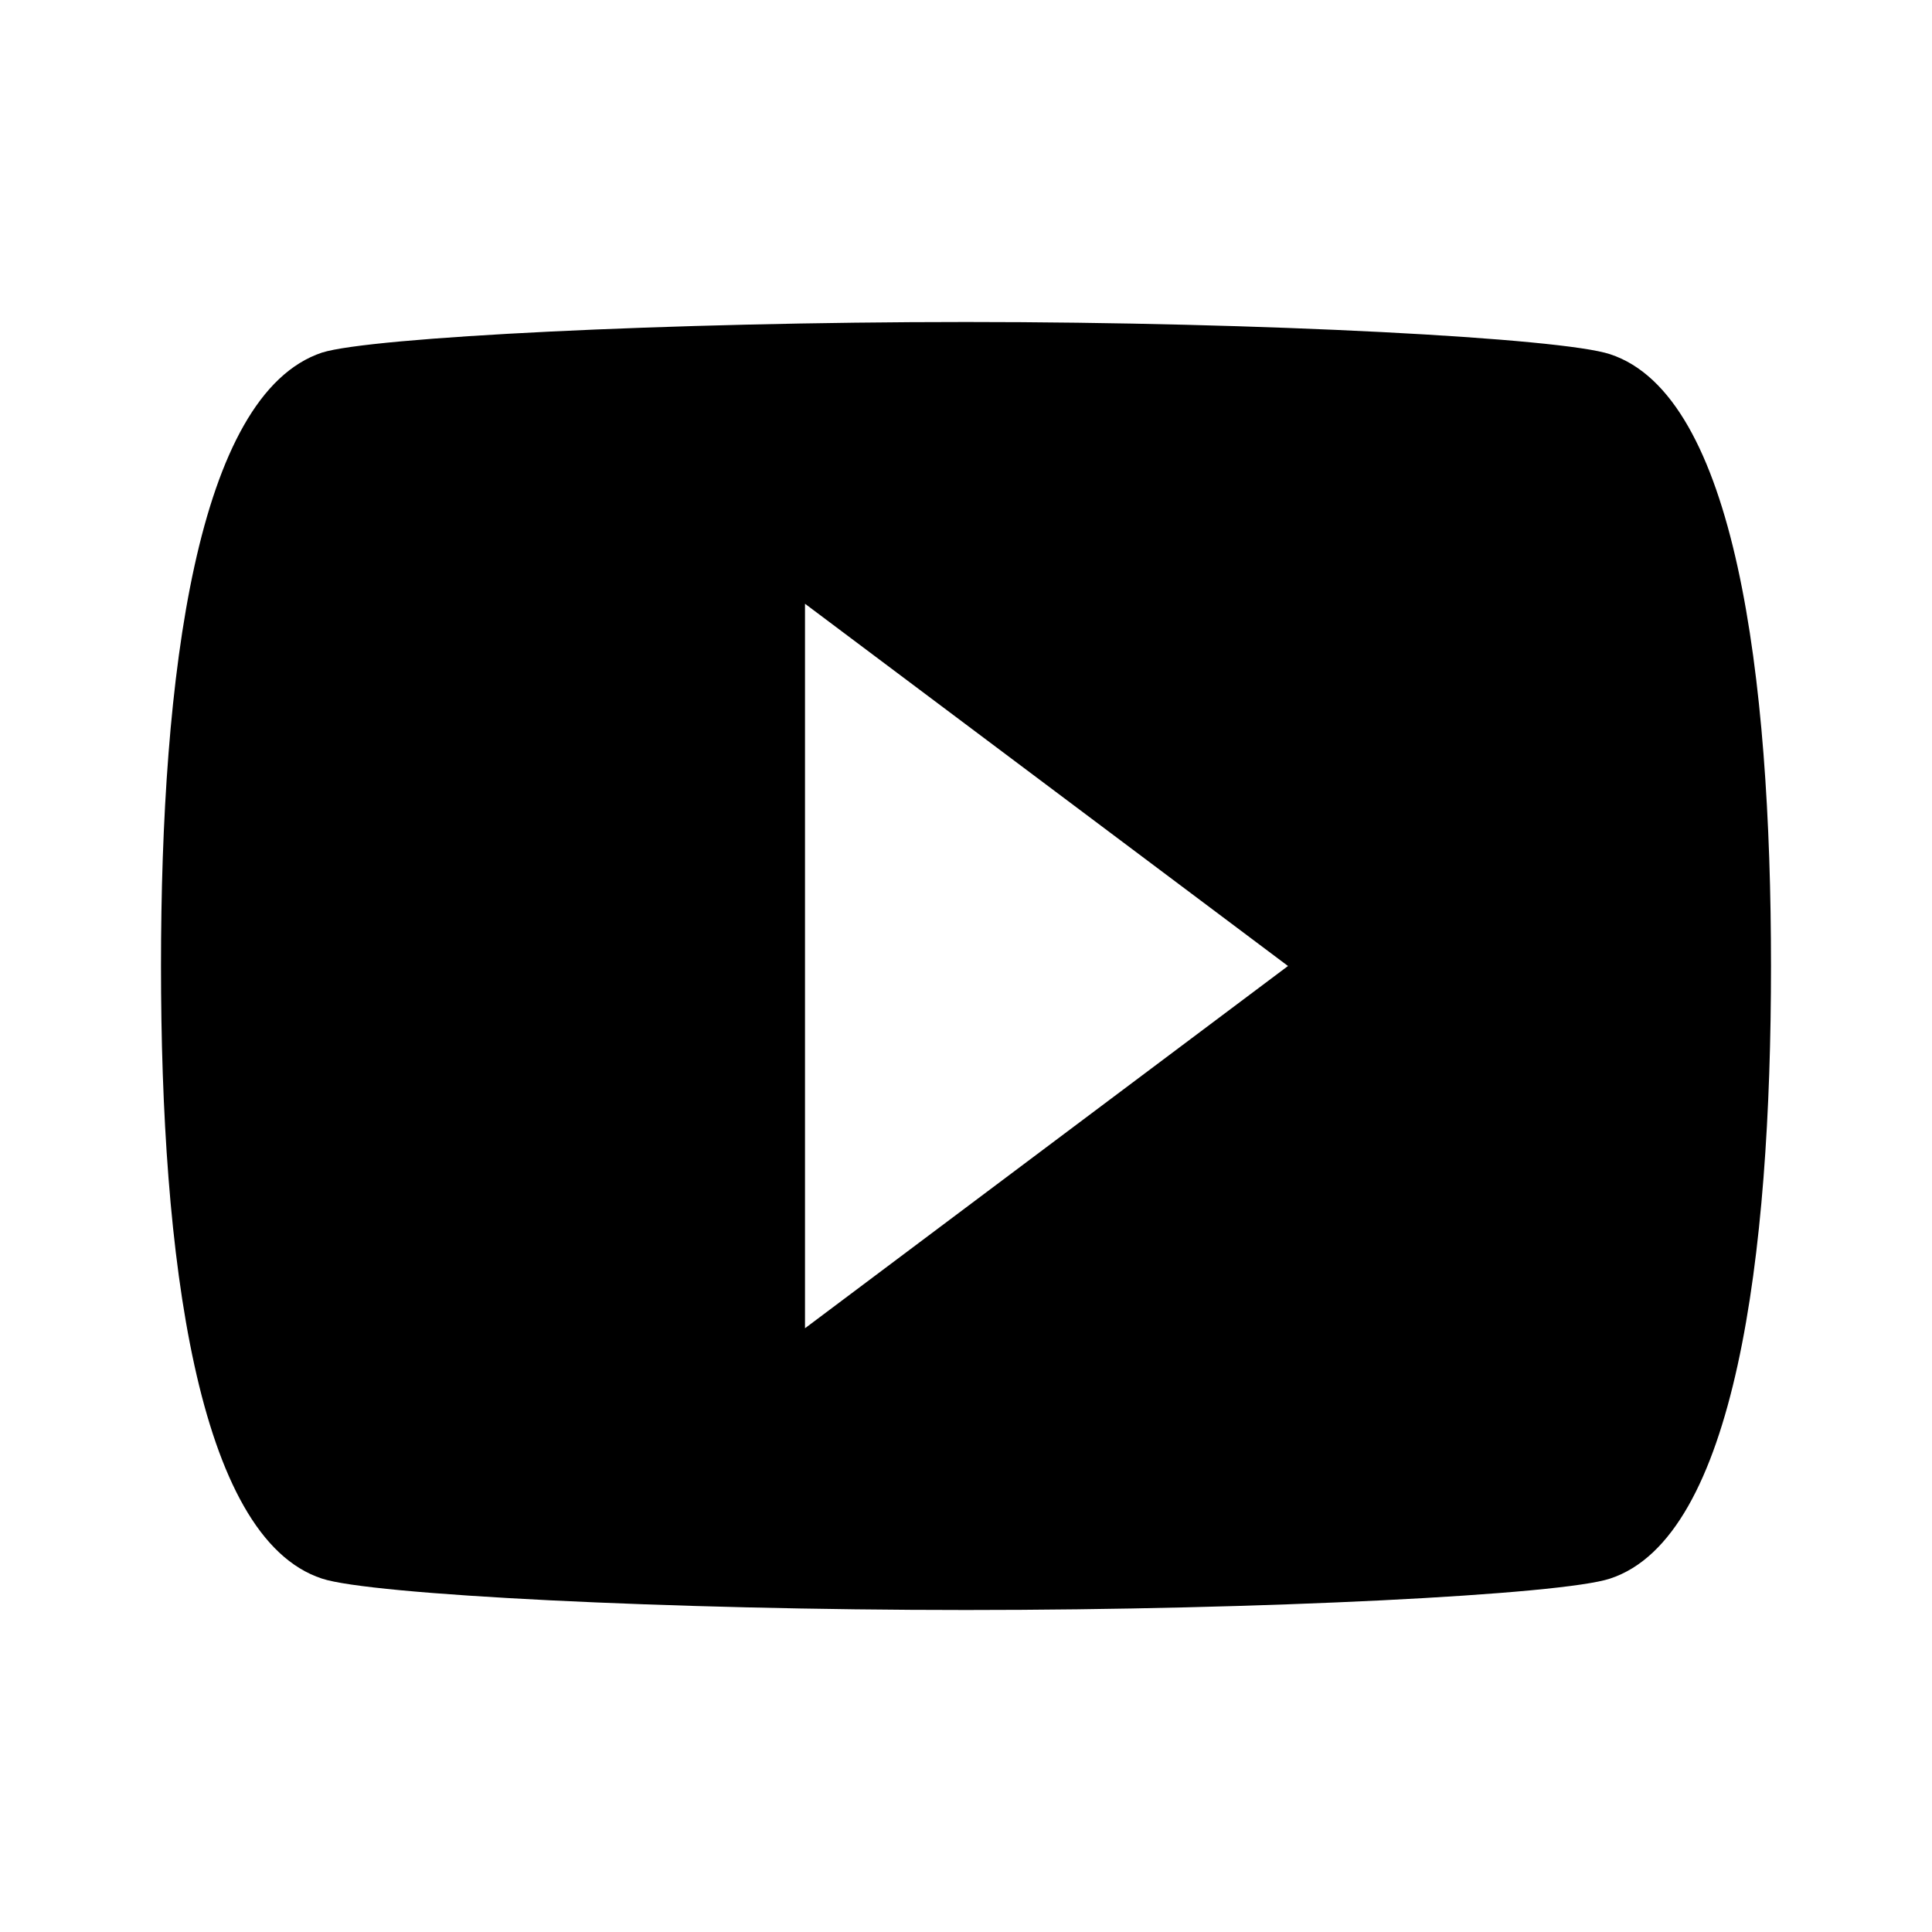
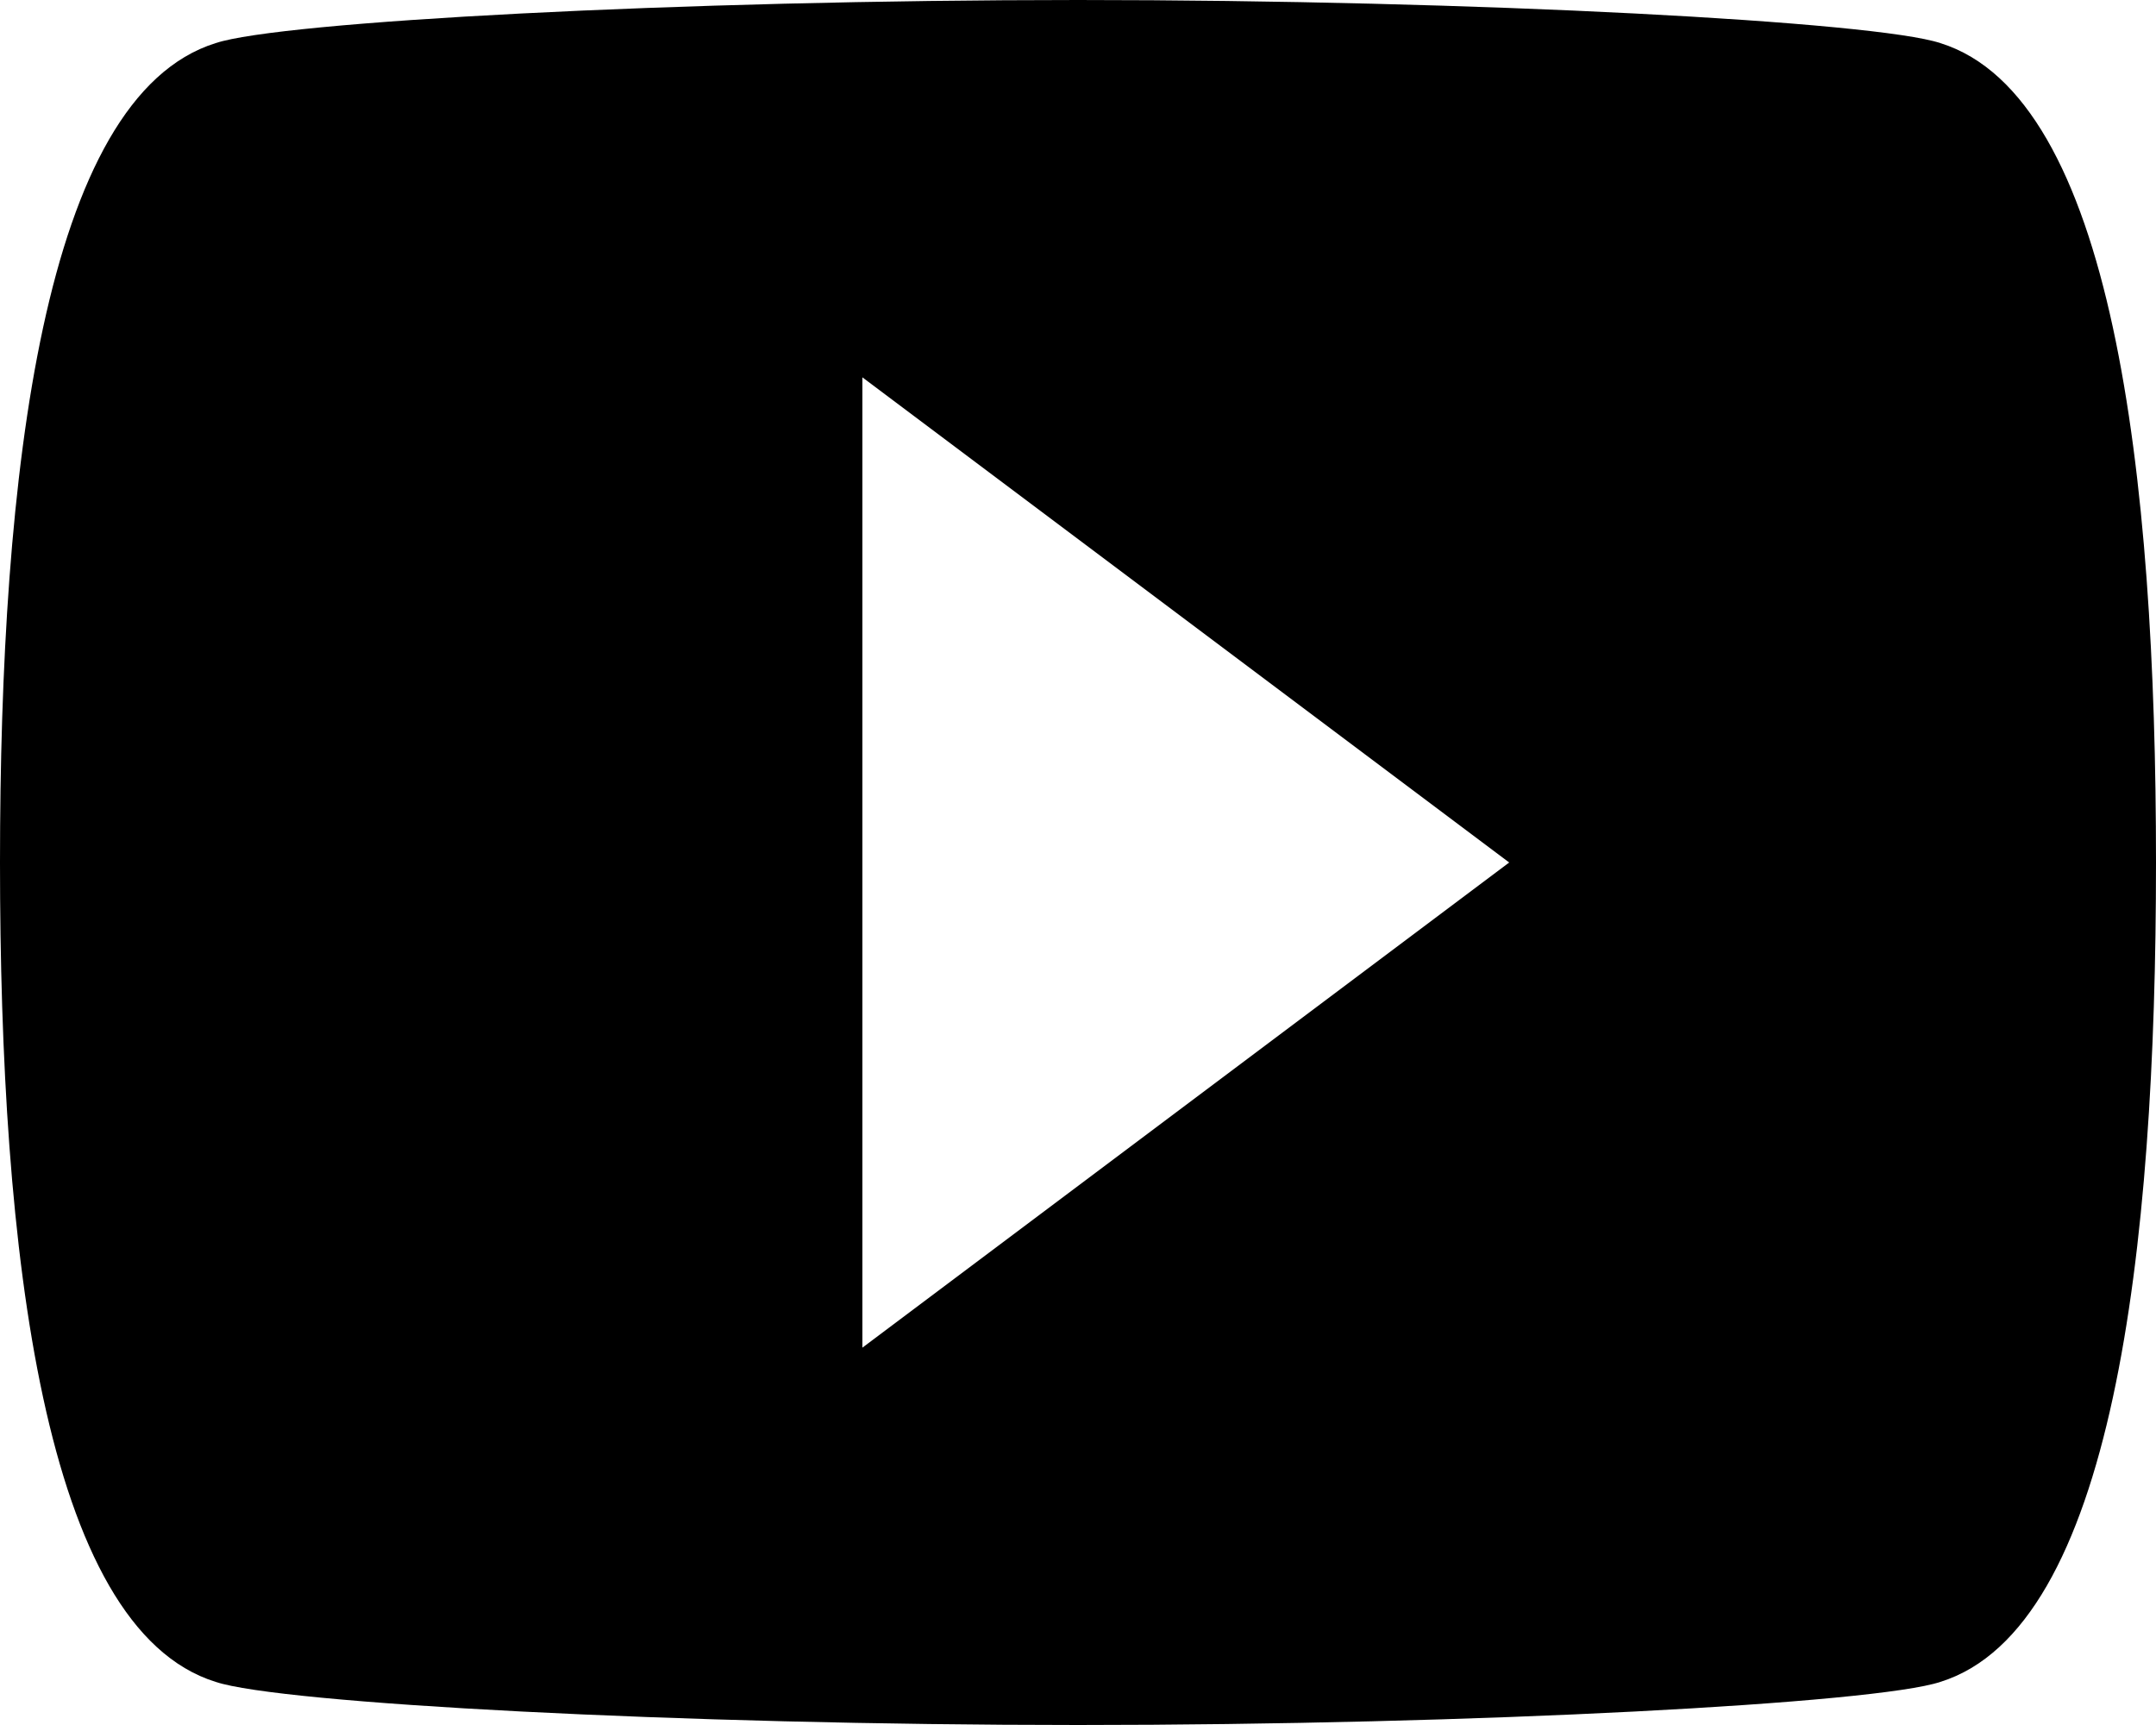
- <svg xmlns="http://www.w3.org/2000/svg" version="1.1" width="24" height="24" viewBox="0 0 24 24">
-   <path d="M10,16.5V7.5L16,12M20,4.4C19.4,4.2 15.7,4 12,4C8.3,4 4.6,4.19 4,4.38C2.44,4.9 2,8.4 2,12C2,15.59 2.44,19.1 4,19.61C4.6,19.81 8.3,20 12,20C15.7,20 19.4,19.81 20,19.61C21.56,19.1 22,15.59 22,12C22,8.4 21.56,4.91 20,4.4Z" />
+ <svg xmlns="http://www.w3.org/2000/svg" version="1.1" id="Слой_1" x="0px" y="0px" viewBox="-35 43 20 16" style="enable-background:new -35 43 20 16;" xml:space="preserve">
+   <path d="M-27,55.5v-9l6,4.5 M-17,43.4c-0.6-0.2-4.3-0.4-8-0.4s-7.4,0.2-8,0.4c-1.6,0.5-2,4-2,7.6c0,3.6,0.4,7.1,2,7.6  c0.6,0.2,4.3,0.4,8,0.4s7.4-0.2,8-0.4c1.6-0.5,2-4,2-7.6C-15,47.4-15.4,43.9-17,43.4z" />
</svg>
